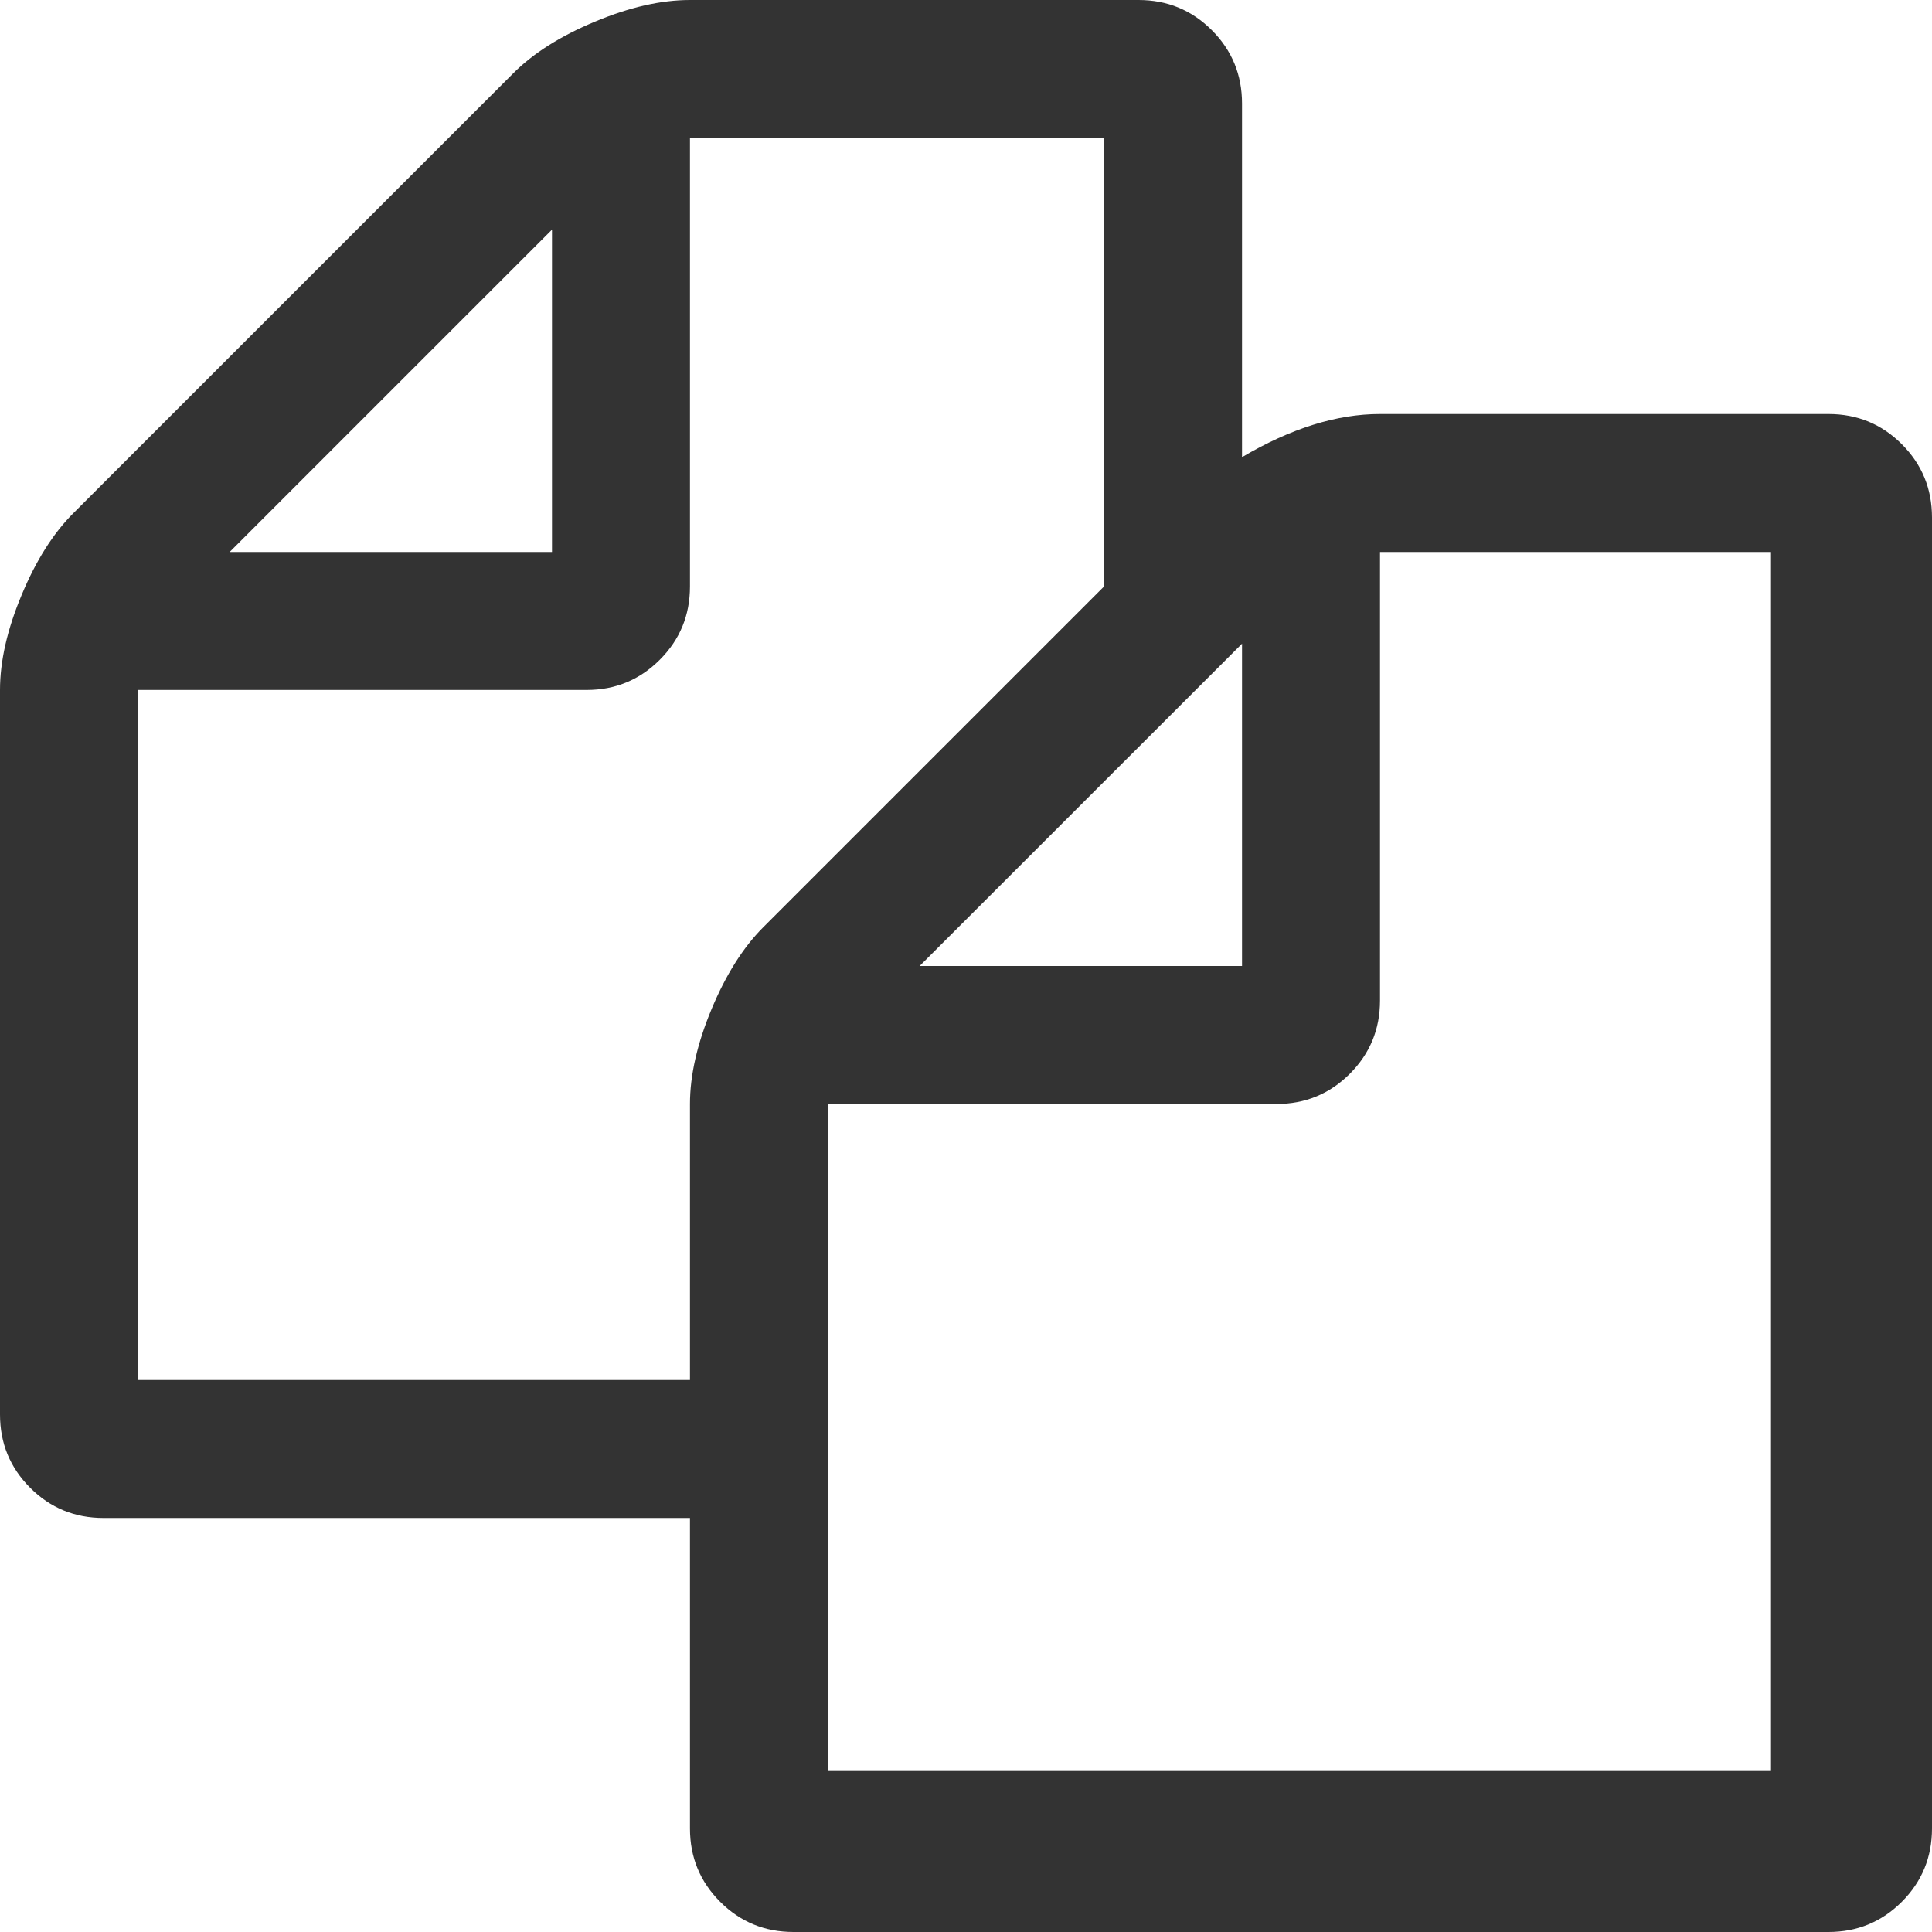
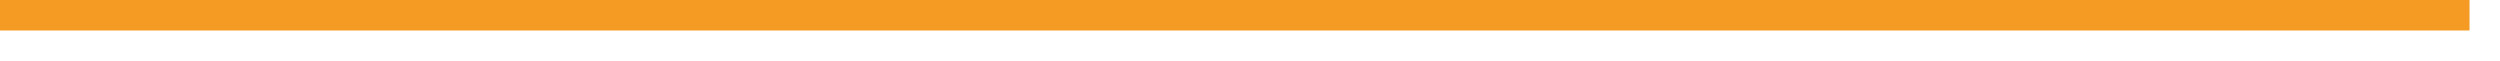
- <svg xmlns="http://www.w3.org/2000/svg" version="1.1" width="24px" height="24px">
-   <g transform="matrix(1 0 0 1 -509 -542 )">
-     <path d="M 17.143 5.143  L 22.714 5.143  C 23.071 5.143  23.375 5.268  23.625 5.518  C 23.875 5.768  24 6.071  24 6.429  L 24 22.714  C 24 23.071  23.875 23.375  23.625 23.625  C 23.375 23.875  23.071 24  22.714 24  L 9.857 24  C 9.5 24  9.196 23.875  8.946 23.625  C 8.696 23.375  8.571 23.071  8.571 22.714  L 8.571 18.857  L 1.286 18.857  C 0.929 18.857  0.625 18.732  0.375 18.482  C 0.125 18.232  0 17.929  0 17.571  L 0 8.571  C 0 8.214  0.089 7.821  0.268 7.393  C 0.446 6.964  0.661 6.625  0.911 6.375  L 6.375 0.911  C 6.625 0.661  6.964 0.446  7.393 0.268  C 7.821 0.089  8.214 0  8.571 0  L 14.143 0  C 14.5 0  14.804 0.125  15.054 0.375  C 15.304 0.625  15.429 0.929  15.429 1.286  L 15.429 5.679  C 16.036 5.321  16.607 5.143  17.143 5.143  Z M 15.429 12  L 15.429 7.996  L 11.424 12  L 15.429 12  Z M 6.857 6.857  L 6.857 2.853  L 2.853 6.857  L 6.857 6.857  Z M 8.839 12.536  C 9.018 12.107  9.232 11.768  9.482 11.518  L 13.714 7.286  L 13.714 1.714  L 8.571 1.714  L 8.571 7.286  C 8.571 7.643  8.446 7.946  8.196 8.196  C 7.946 8.446  7.643 8.571  7.286 8.571  L 1.714 8.571  L 1.714 17.143  L 8.571 17.143  L 8.571 13.714  C 8.571 13.357  8.661 12.964  8.839 12.536  Z M 10.286 22  L 22 22  L 22 6.857  L 17.143 6.857  L 17.143 12.429  C 17.143 12.786  17.018 13.089  16.768 13.339  C 16.518 13.589  16.214 13.714  15.857 13.714  L 10.286 13.714  L 10.286 22  Z " fill-rule="nonzero" fill="#333333" stroke="none" transform="matrix(1 0 0 1 509 542 )" />
+ <svg xmlns="http://www.w3.org/2000/svg" version="1.1" width="82px" height="2px">
+   <g transform="matrix(1 0 0 1 -437 -250 )">
+     <path d="M 437 250.5  L 518 250.5  " stroke-width="1" stroke="#f59a23" fill="none" />
  </g>
</svg>
